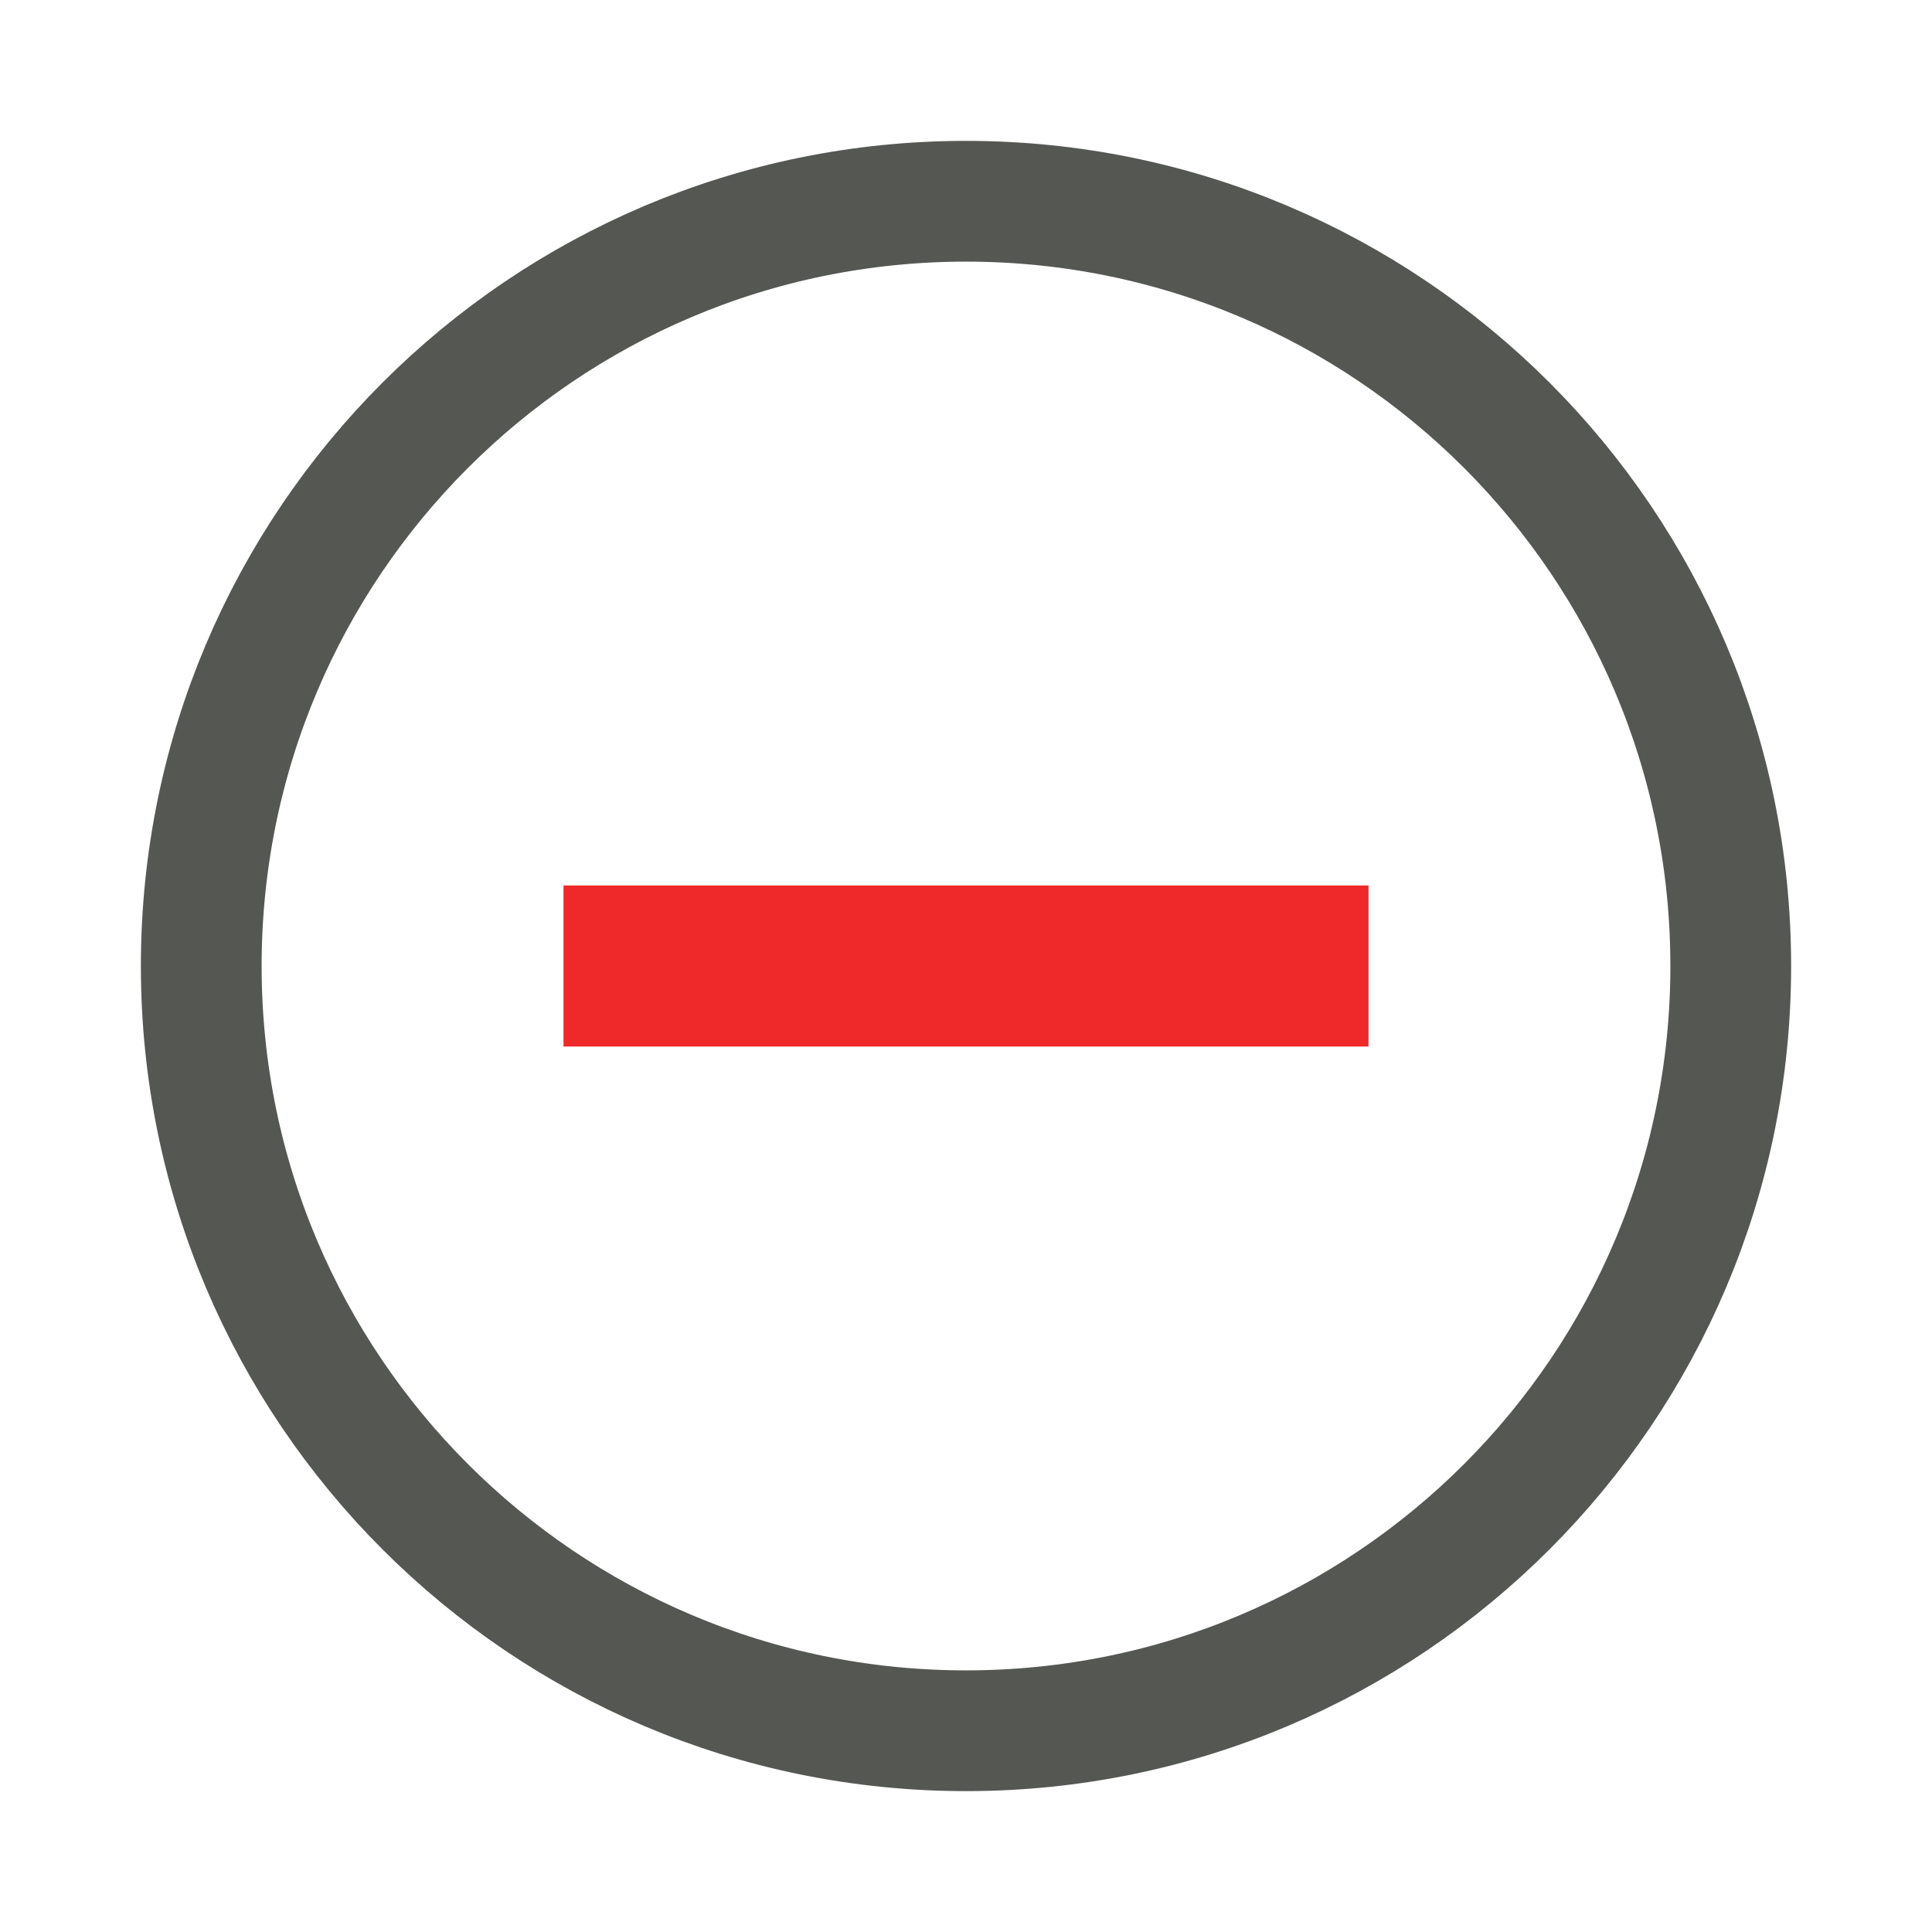
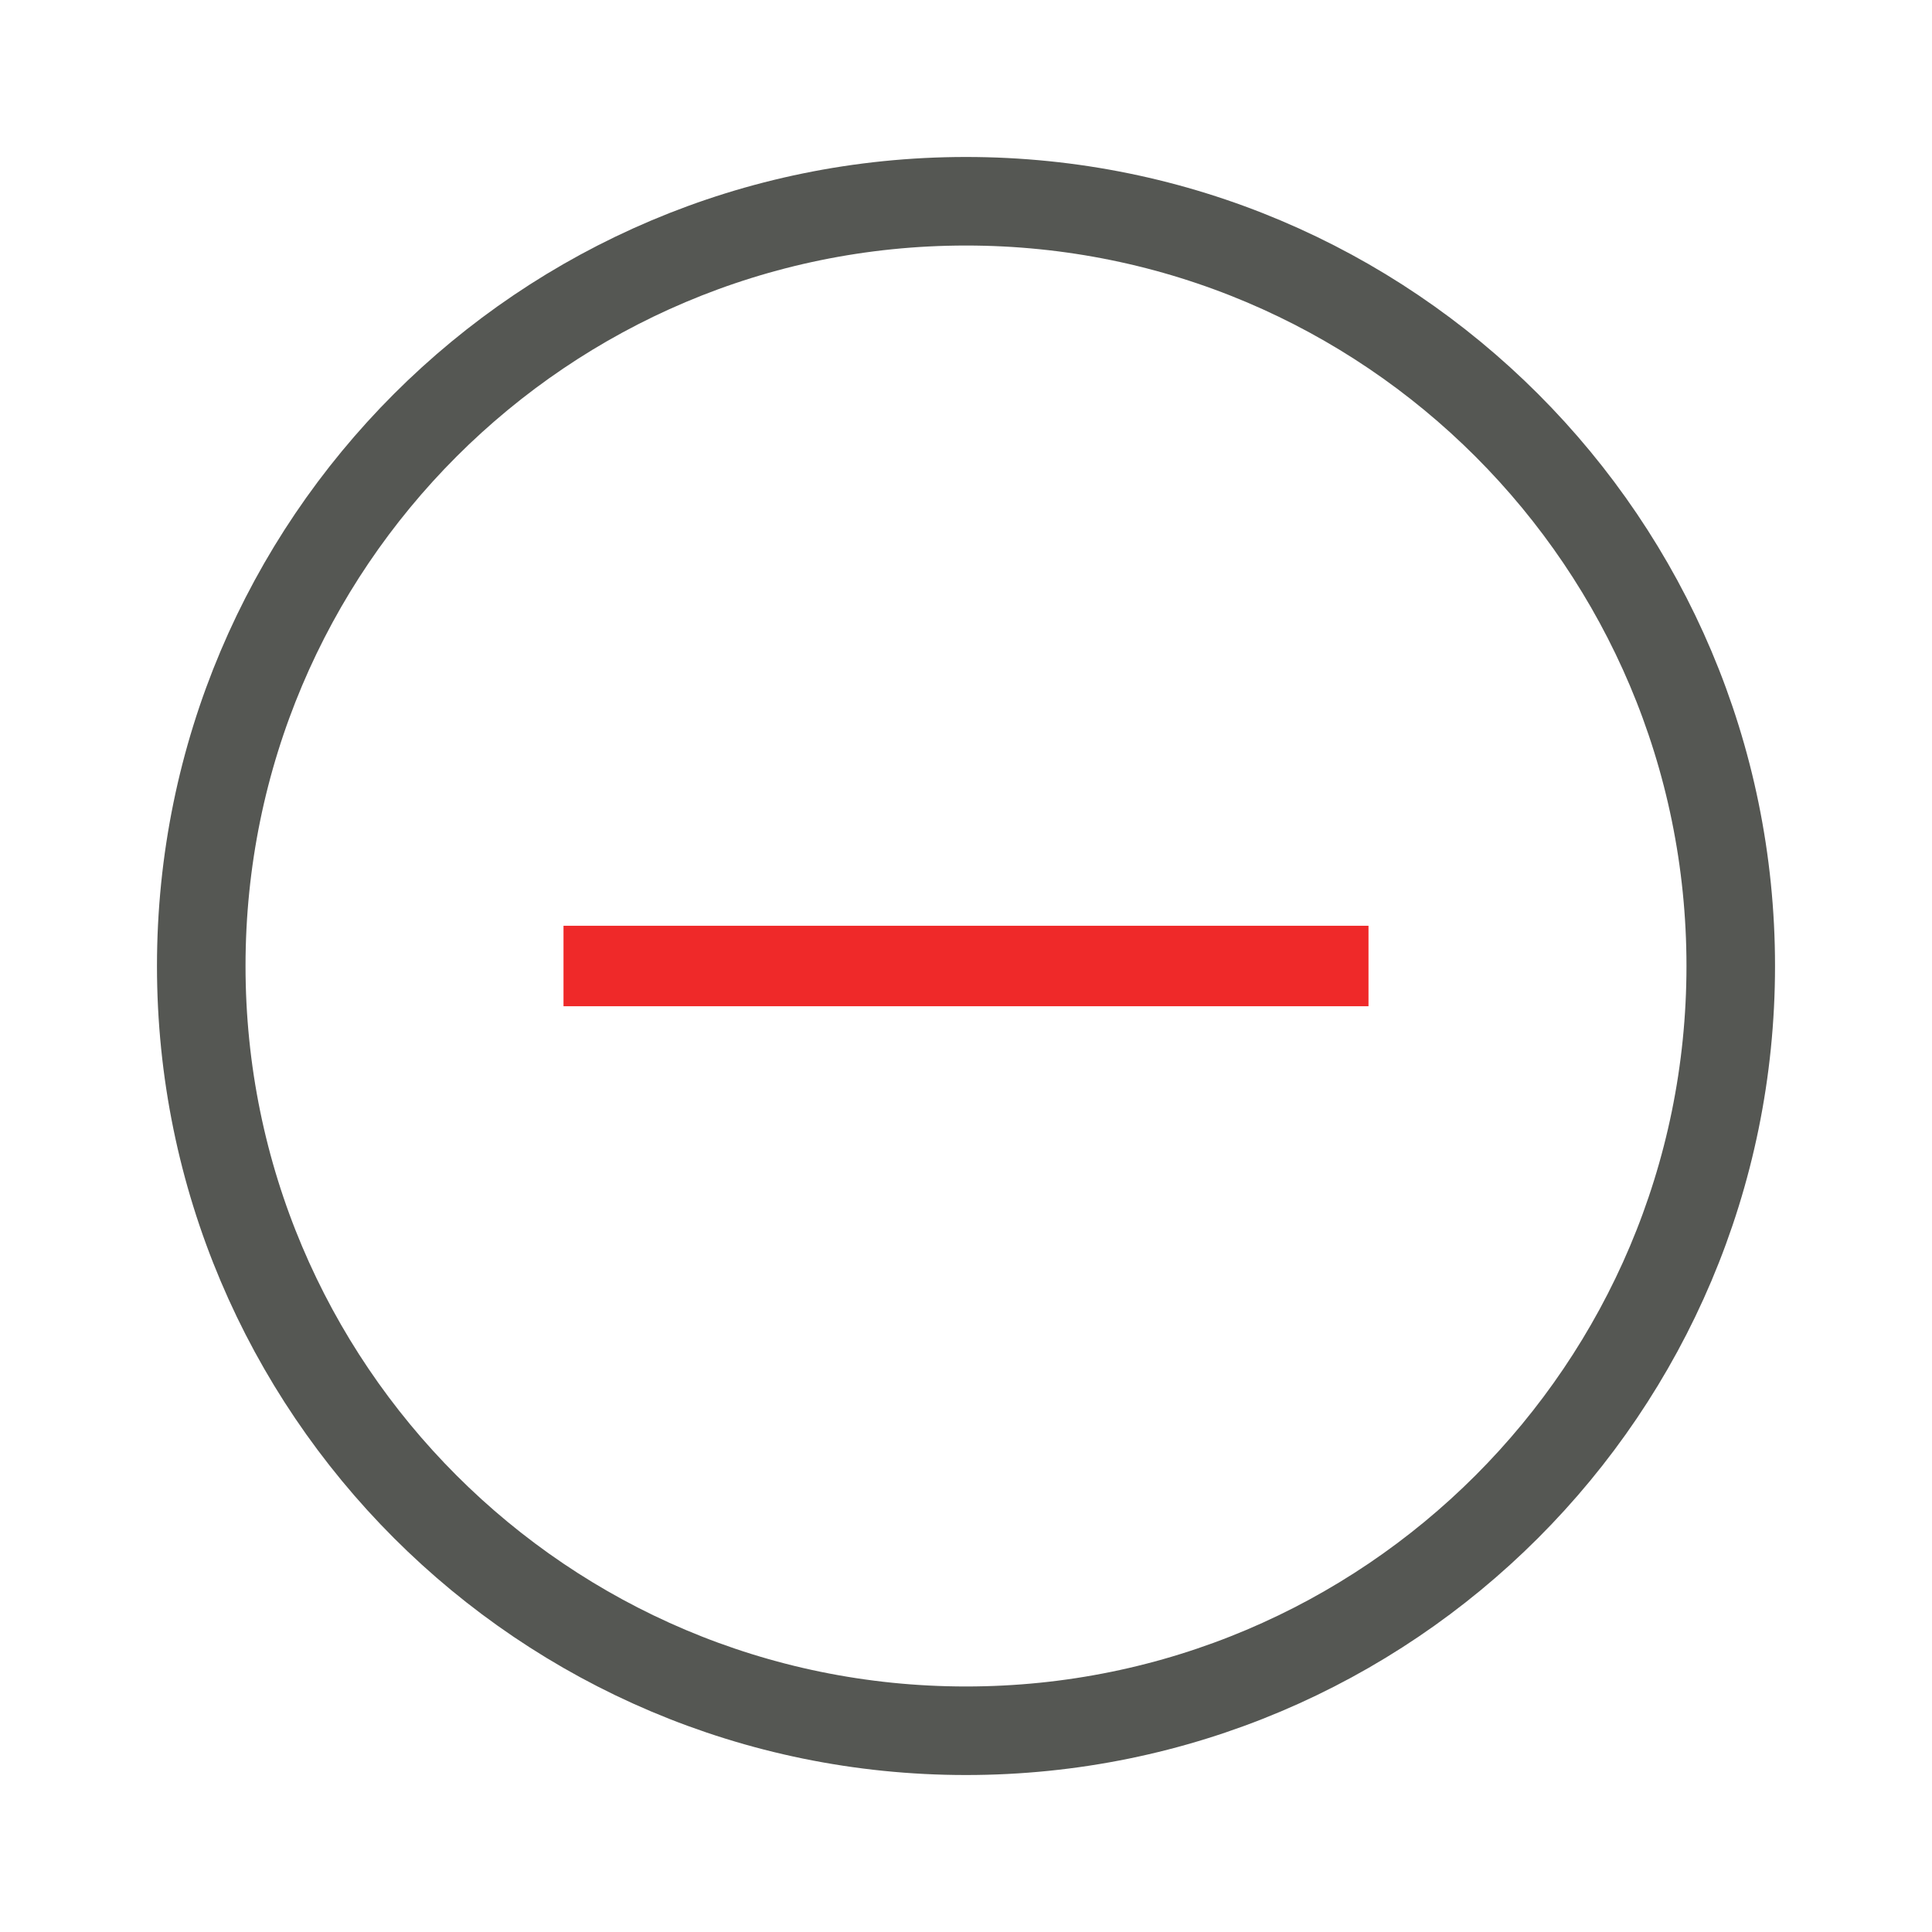
<svg xmlns="http://www.w3.org/2000/svg" width="24" height="24" viewBox="0 0 24 24" version="1.1" id="svg5" xml:space="preserve">
  <defs id="defs2" />
  <g id="layer3">
-     <circle style="display:inline;fill:none;stroke:#555753;stroke-width:1.5;stroke-linejoin:round;stroke-dasharray:none;stroke-dashoffset:1;stroke-opacity:1;paint-order:fill markers stroke" id="path974" cx="12" cy="12" r="9.5" />
-     <path style="fill:#4e9a06;stroke:#ef2929;stroke-width:2;stroke-linejoin:round;stroke-dasharray:none;stroke-dashoffset:1;stroke-opacity:1;paint-order:fill markers stroke" d="M 7,12 H 17" id="path421" />
+     <circle style="display:inline;fill:none;stroke:#555753;stroke-width:1.1;stroke-linejoin:round;stroke-dasharray:none;stroke-dashoffset:1;stroke-opacity:1;paint-order:fill markers stroke" id="path974" cy="12" cx="12" r="9.5" />
+     <path style="fill:#4e9a06;stroke:#ef2929;stroke-width:1;stroke-linejoin:round;stroke-dasharray:none;stroke-dashoffset:1;stroke-opacity:1;paint-order:fill markers stroke" d="M 7,12 H 17" id="path421" />
  </g>
</svg>
